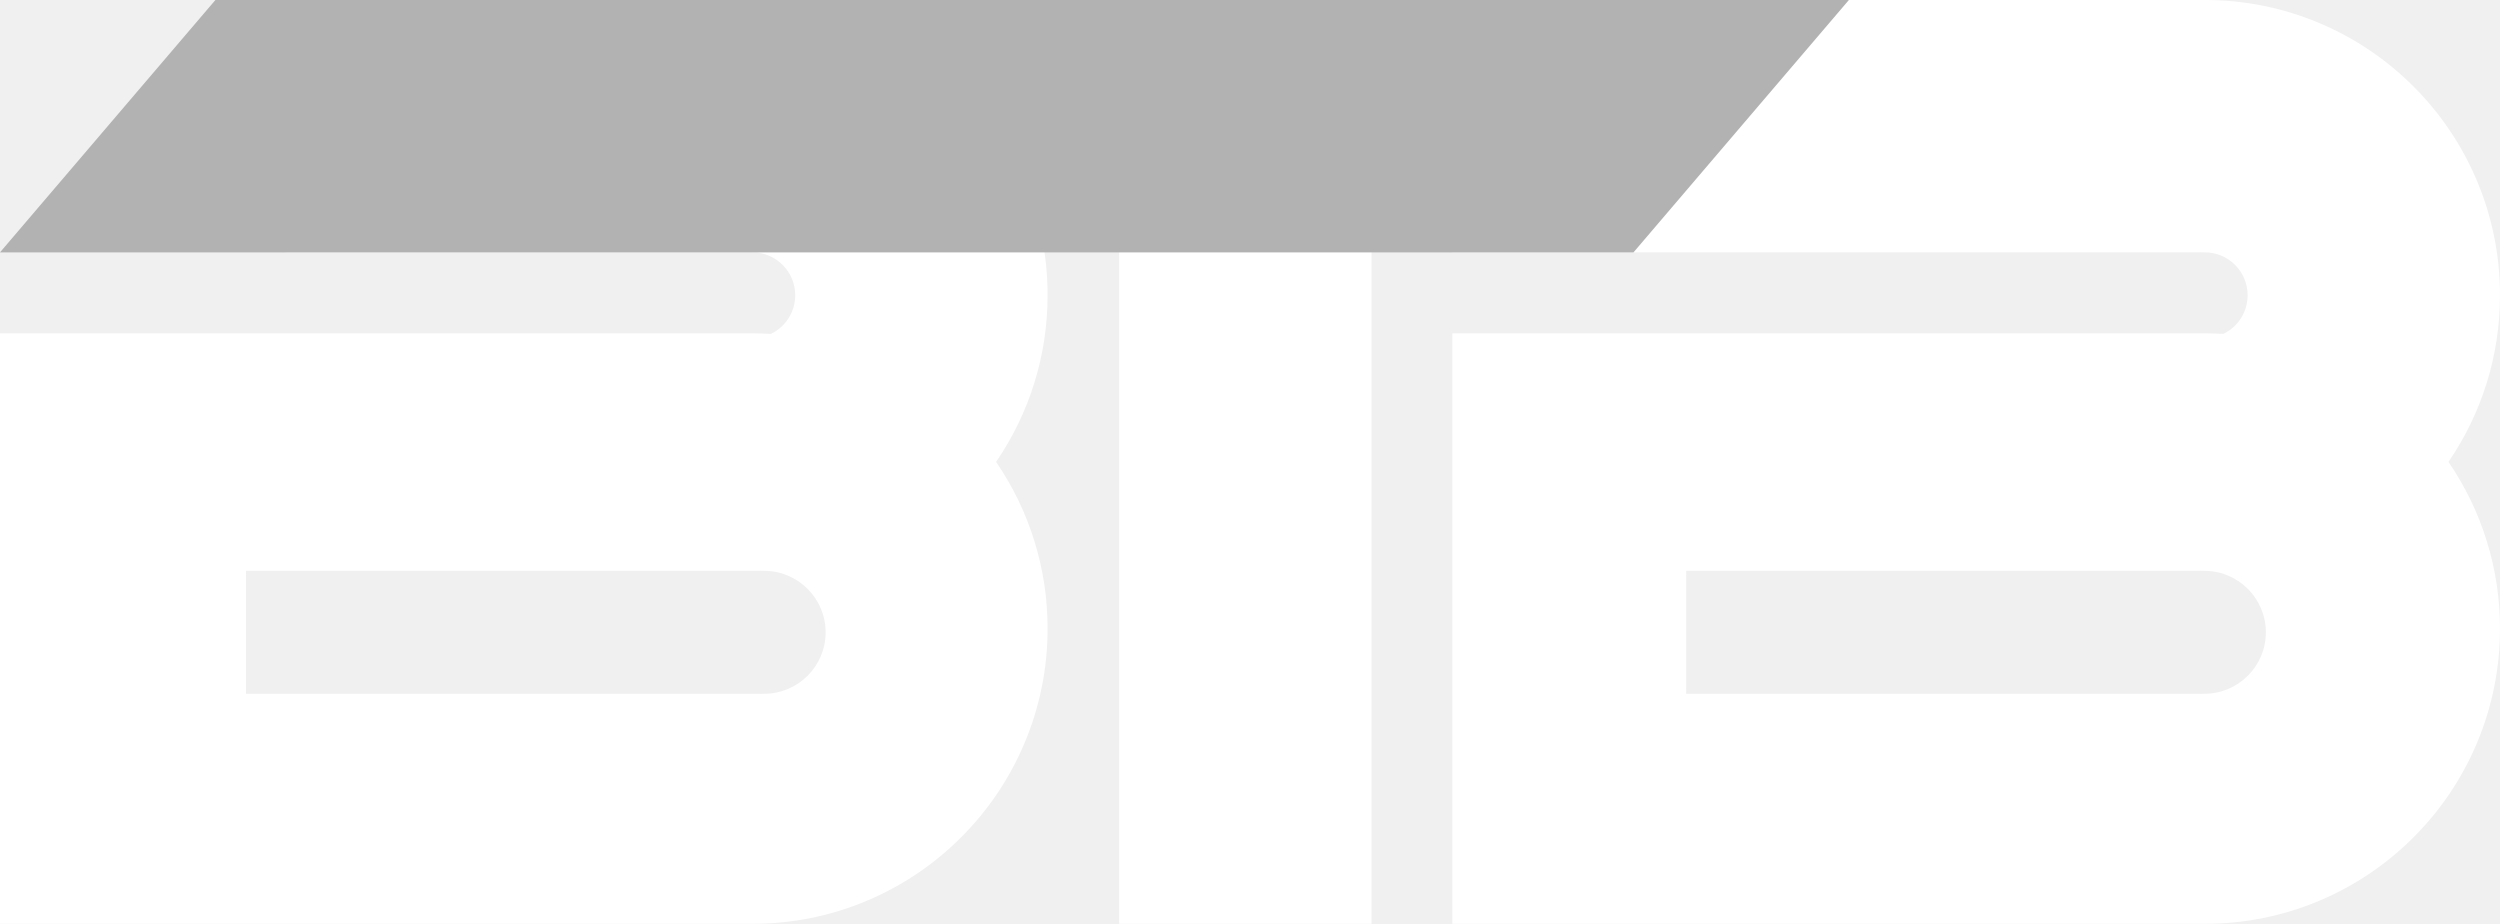
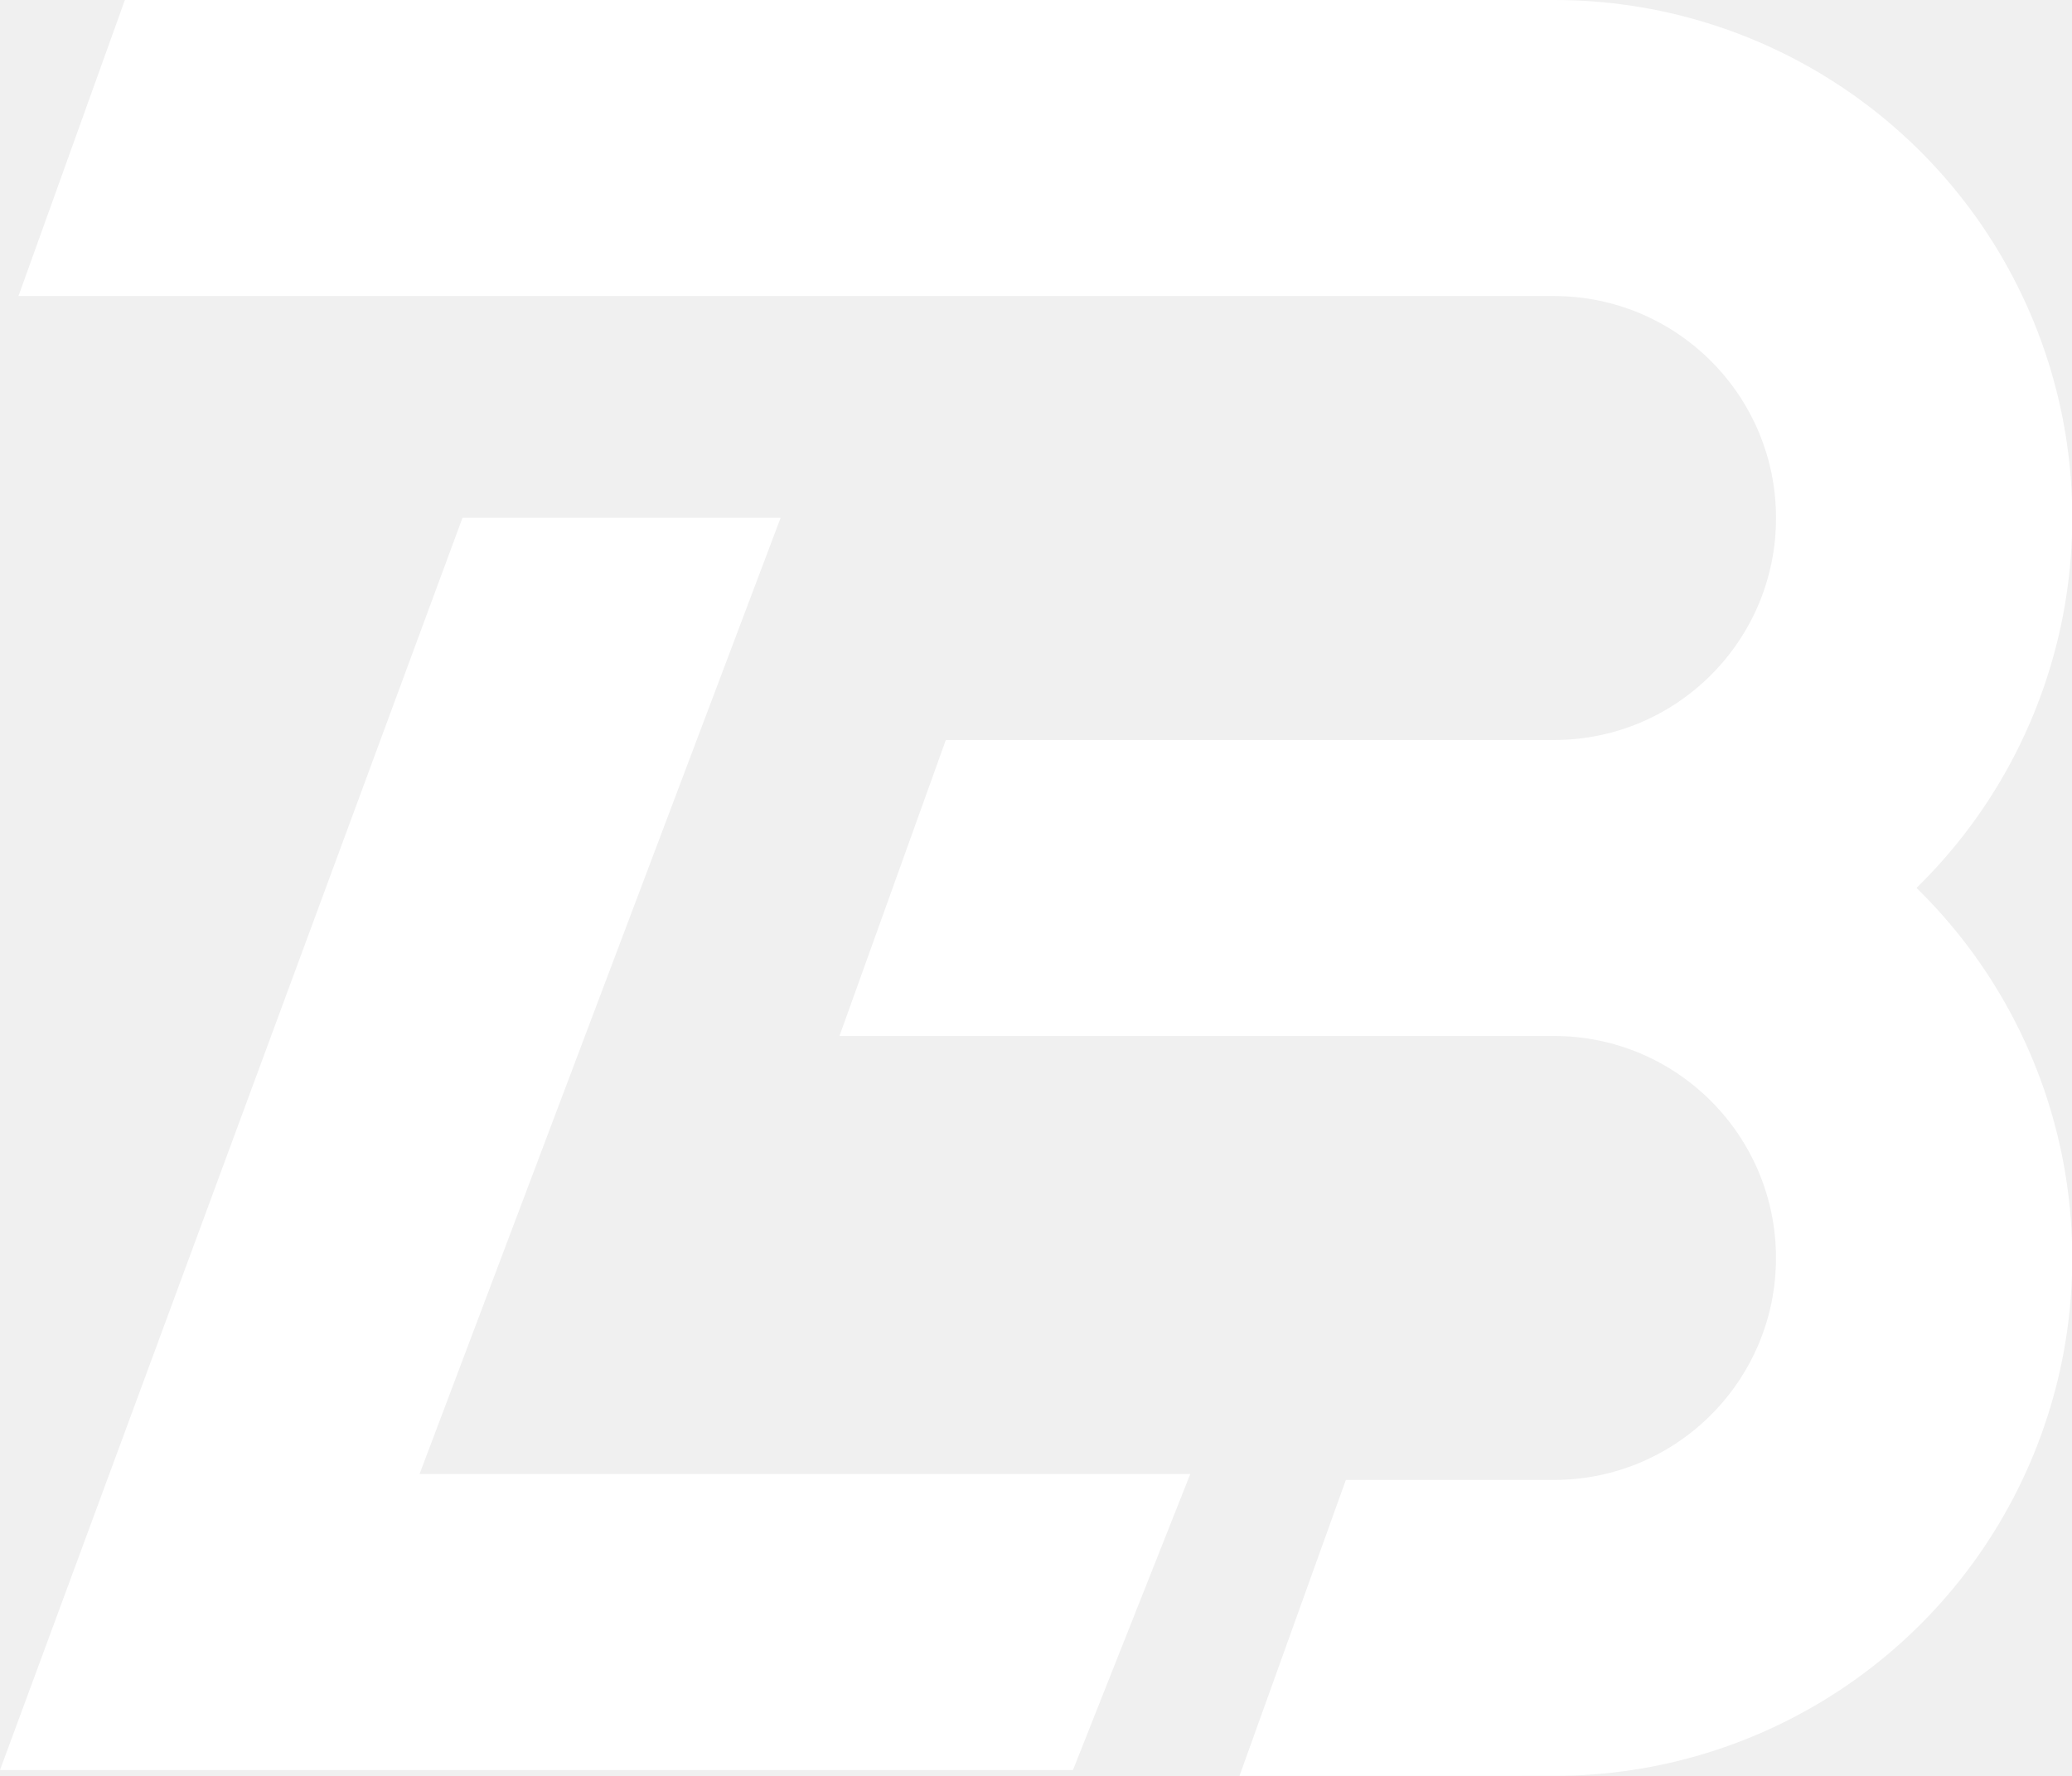
- <svg xmlns="http://www.w3.org/2000/svg" width="69.907" height="25.833" viewBox="0 0 69.907 25.833">
-   <g id="组_25111" data-name="组 25111" transform="translate(-3291 -923)">
-     <path id="路径_59761" data-name="路径 59761" d="M-722.349,144.832h-21.039V128.321h21.039c.171,0,.345.005.518.016a1.2,1.2,0,0,0,.492-.434,1.2,1.2,0,0,0,.189-.647,1.2,1.2,0,0,0-1.2-1.2h-21.039V119h21.039a8.2,8.2,0,0,1,3.214.649,8.229,8.229,0,0,1,2.624,1.769,8.229,8.229,0,0,1,1.769,2.624,8.2,8.2,0,0,1,.649,3.213,8.21,8.21,0,0,1-1.44,4.661,8.211,8.211,0,0,1,1.44,4.66,8.2,8.2,0,0,1-.649,3.214,8.229,8.229,0,0,1-1.769,2.624,8.228,8.228,0,0,1-2.624,1.769A8.2,8.2,0,0,1-722.349,144.832Zm-14.5-9.87V138.4h14.49a1.721,1.721,0,0,0,1.719-1.719,1.721,1.721,0,0,0-1.719-1.719Zm-8.8,9.87h-7.057V119h7.057Zm-17.31,0H-784V128.321h21.039c.171,0,.345.005.517.016a1.2,1.2,0,0,0,.491-.434,1.194,1.194,0,0,0,.19-.647,1.2,1.2,0,0,0-1.2-1.2h-13.049V119h13.049a8.2,8.2,0,0,1,3.214.649,8.228,8.228,0,0,1,2.624,1.769,8.229,8.229,0,0,1,1.769,2.624,8.2,8.2,0,0,1,.649,3.213,8.207,8.207,0,0,1-1.44,4.661,8.208,8.208,0,0,1,1.44,4.66,8.2,8.2,0,0,1-.649,3.214,8.229,8.229,0,0,1-1.769,2.624,8.228,8.228,0,0,1-2.624,1.769A8.2,8.2,0,0,1-762.961,144.832Zm-14.163-9.87h0V138.4h14.49a1.721,1.721,0,0,0,1.719-1.719,1.721,1.721,0,0,0-1.719-1.719Z" transform="translate(4075 804)" fill="#fff" />
-     <g id="组_25104" data-name="组 25104" transform="translate(3291 923)">
-       <path id="路径_59760" data-name="路径 59760" d="M119.7,158l-6.023,7.057H68L74.023,158Z" transform="translate(-68 -158)" fill="#b2b2b2" />
-     </g>
-   </g>
+ <svg xmlns="http://www.w3.org/2000/svg" width="47.218" height="40.473" viewBox="0 0 47.218 40.473">
+   <path id="路径_59753" data-name="路径 59753" d="M28.246,40.473l2.424-6.745h4.743a5.059,5.059,0,1,0,0-10.118H19.13l2.424-6.745h13.86a5.059,5.059,0,1,0,0-10.118H.421L2.846,0H35.413a11.8,11.8,0,0,1,8.262,20.236,11.8,11.8,0,0,1-8.262,20.236ZM0,40.339,10.54,11.8h7.25L9.561,33.593H27.125l-2.673,6.746Z" fill="#fff" />
</svg>
